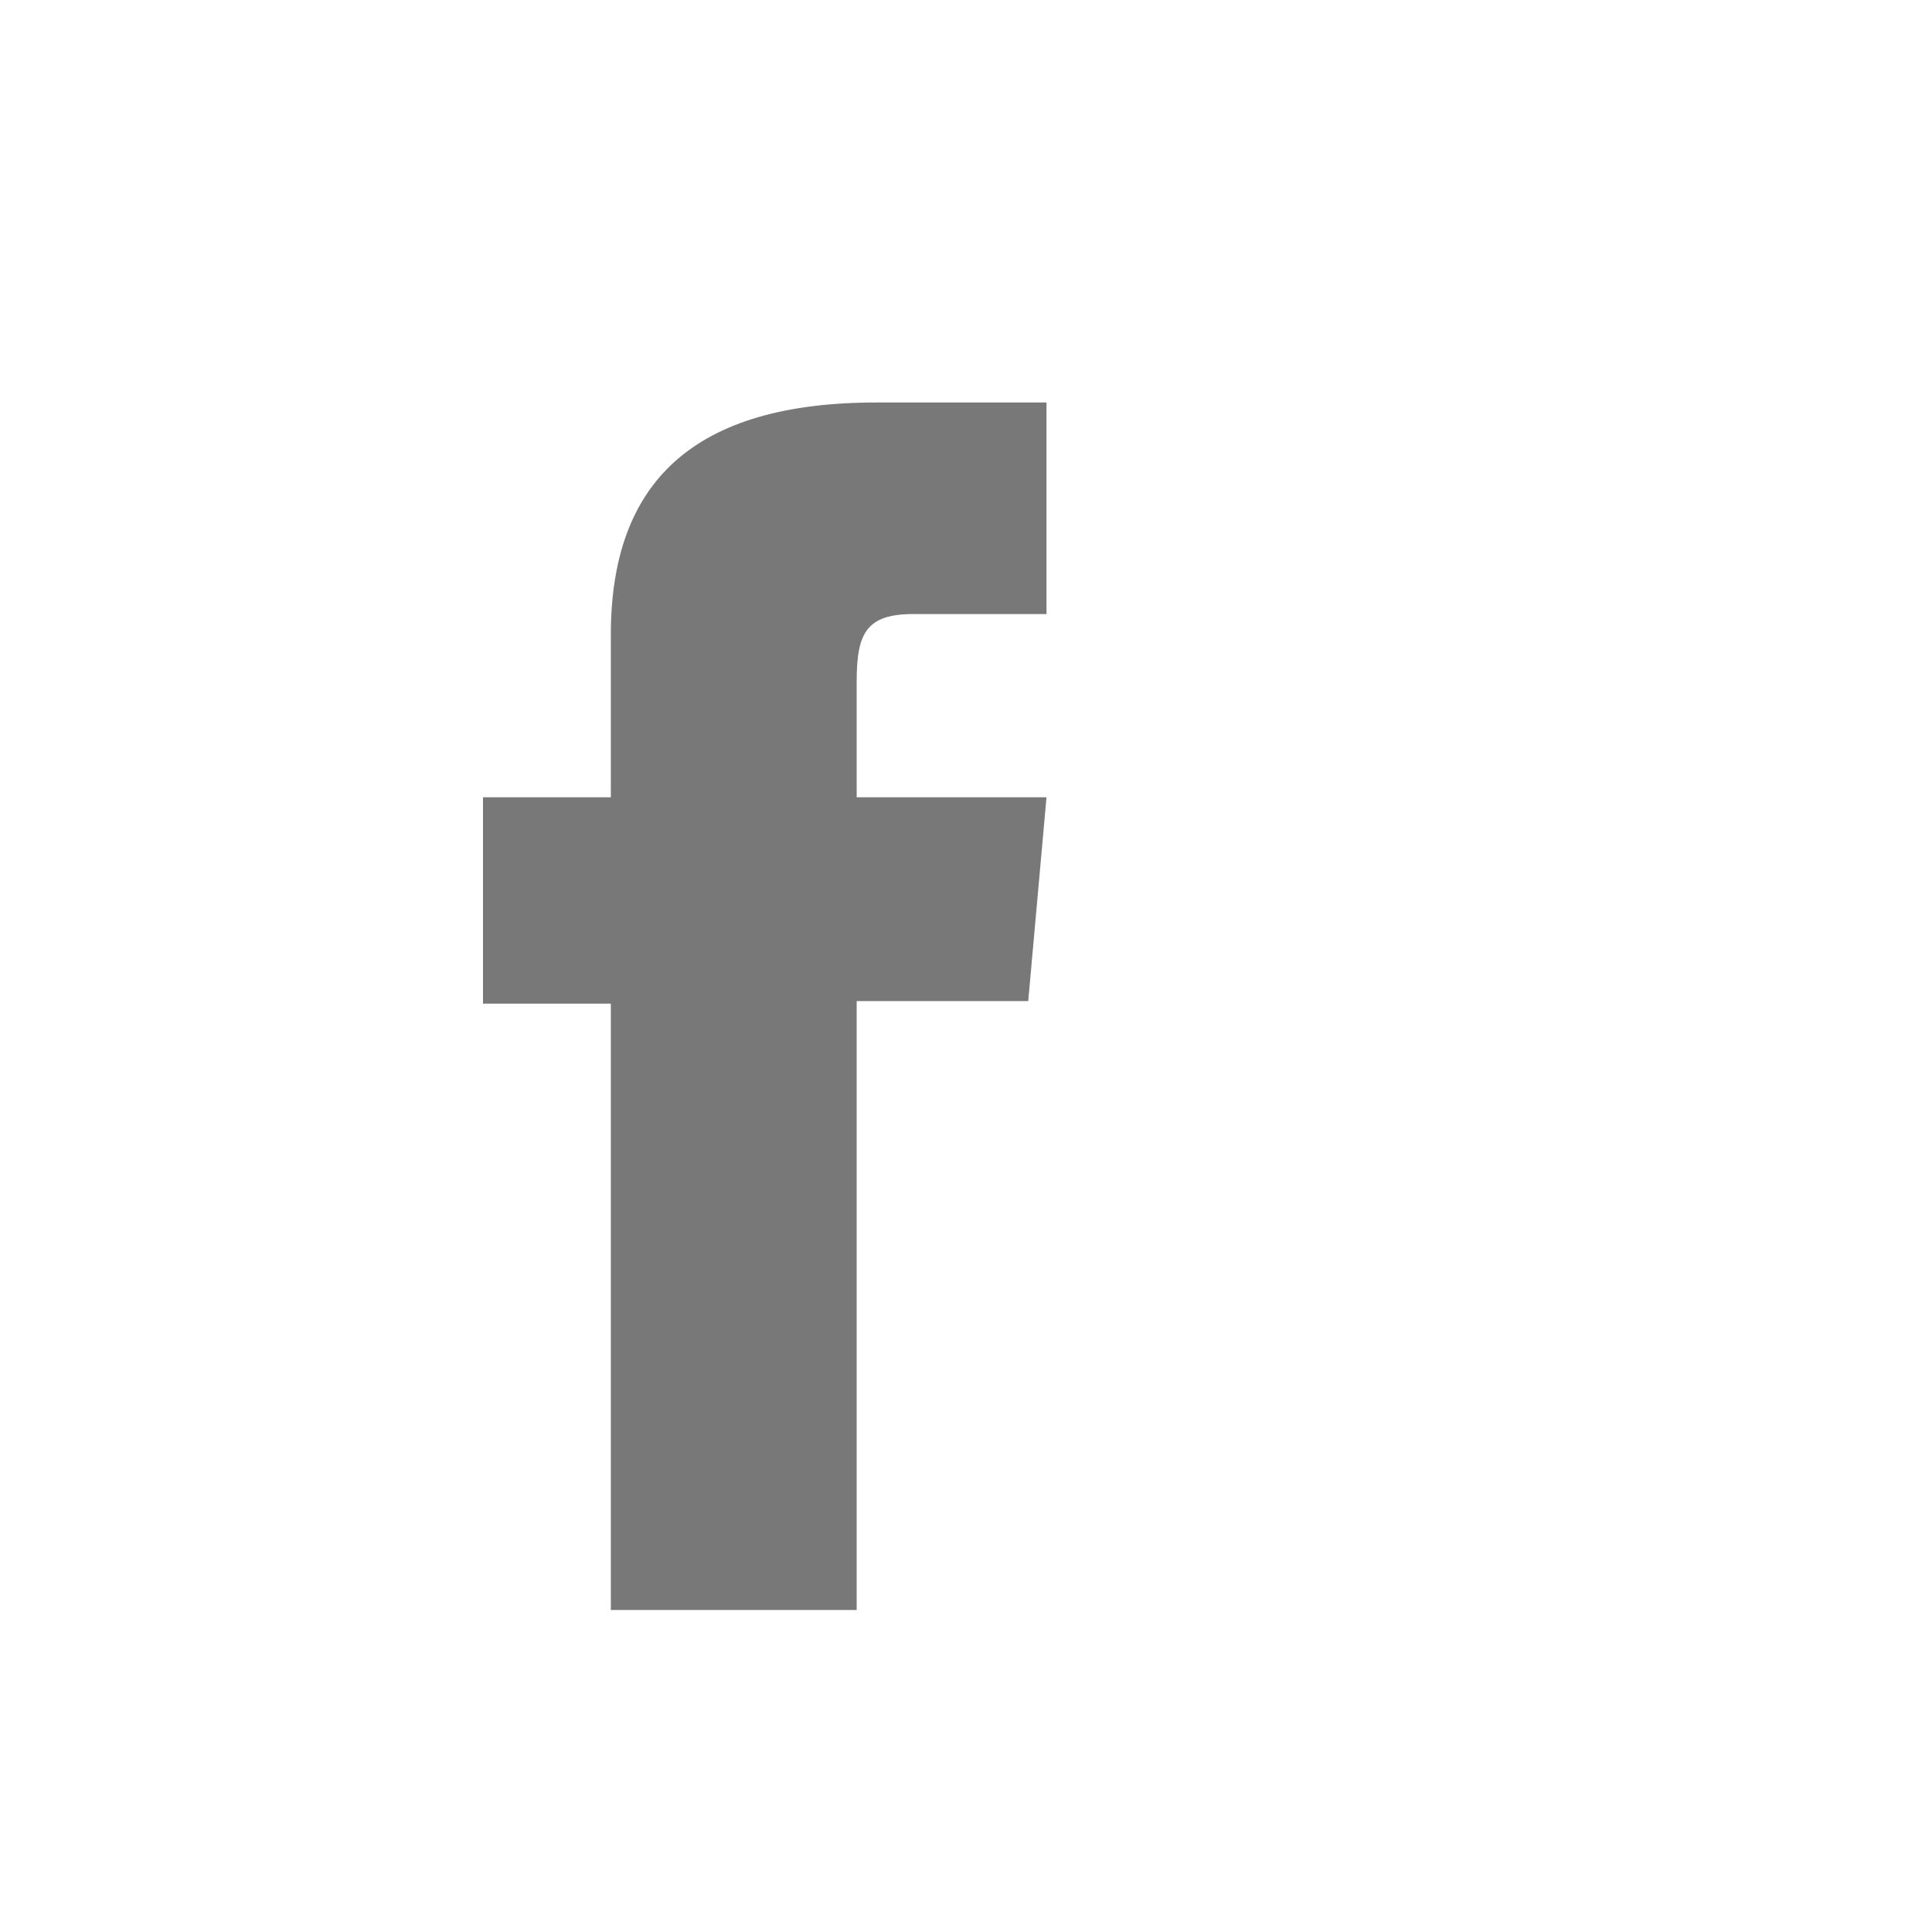
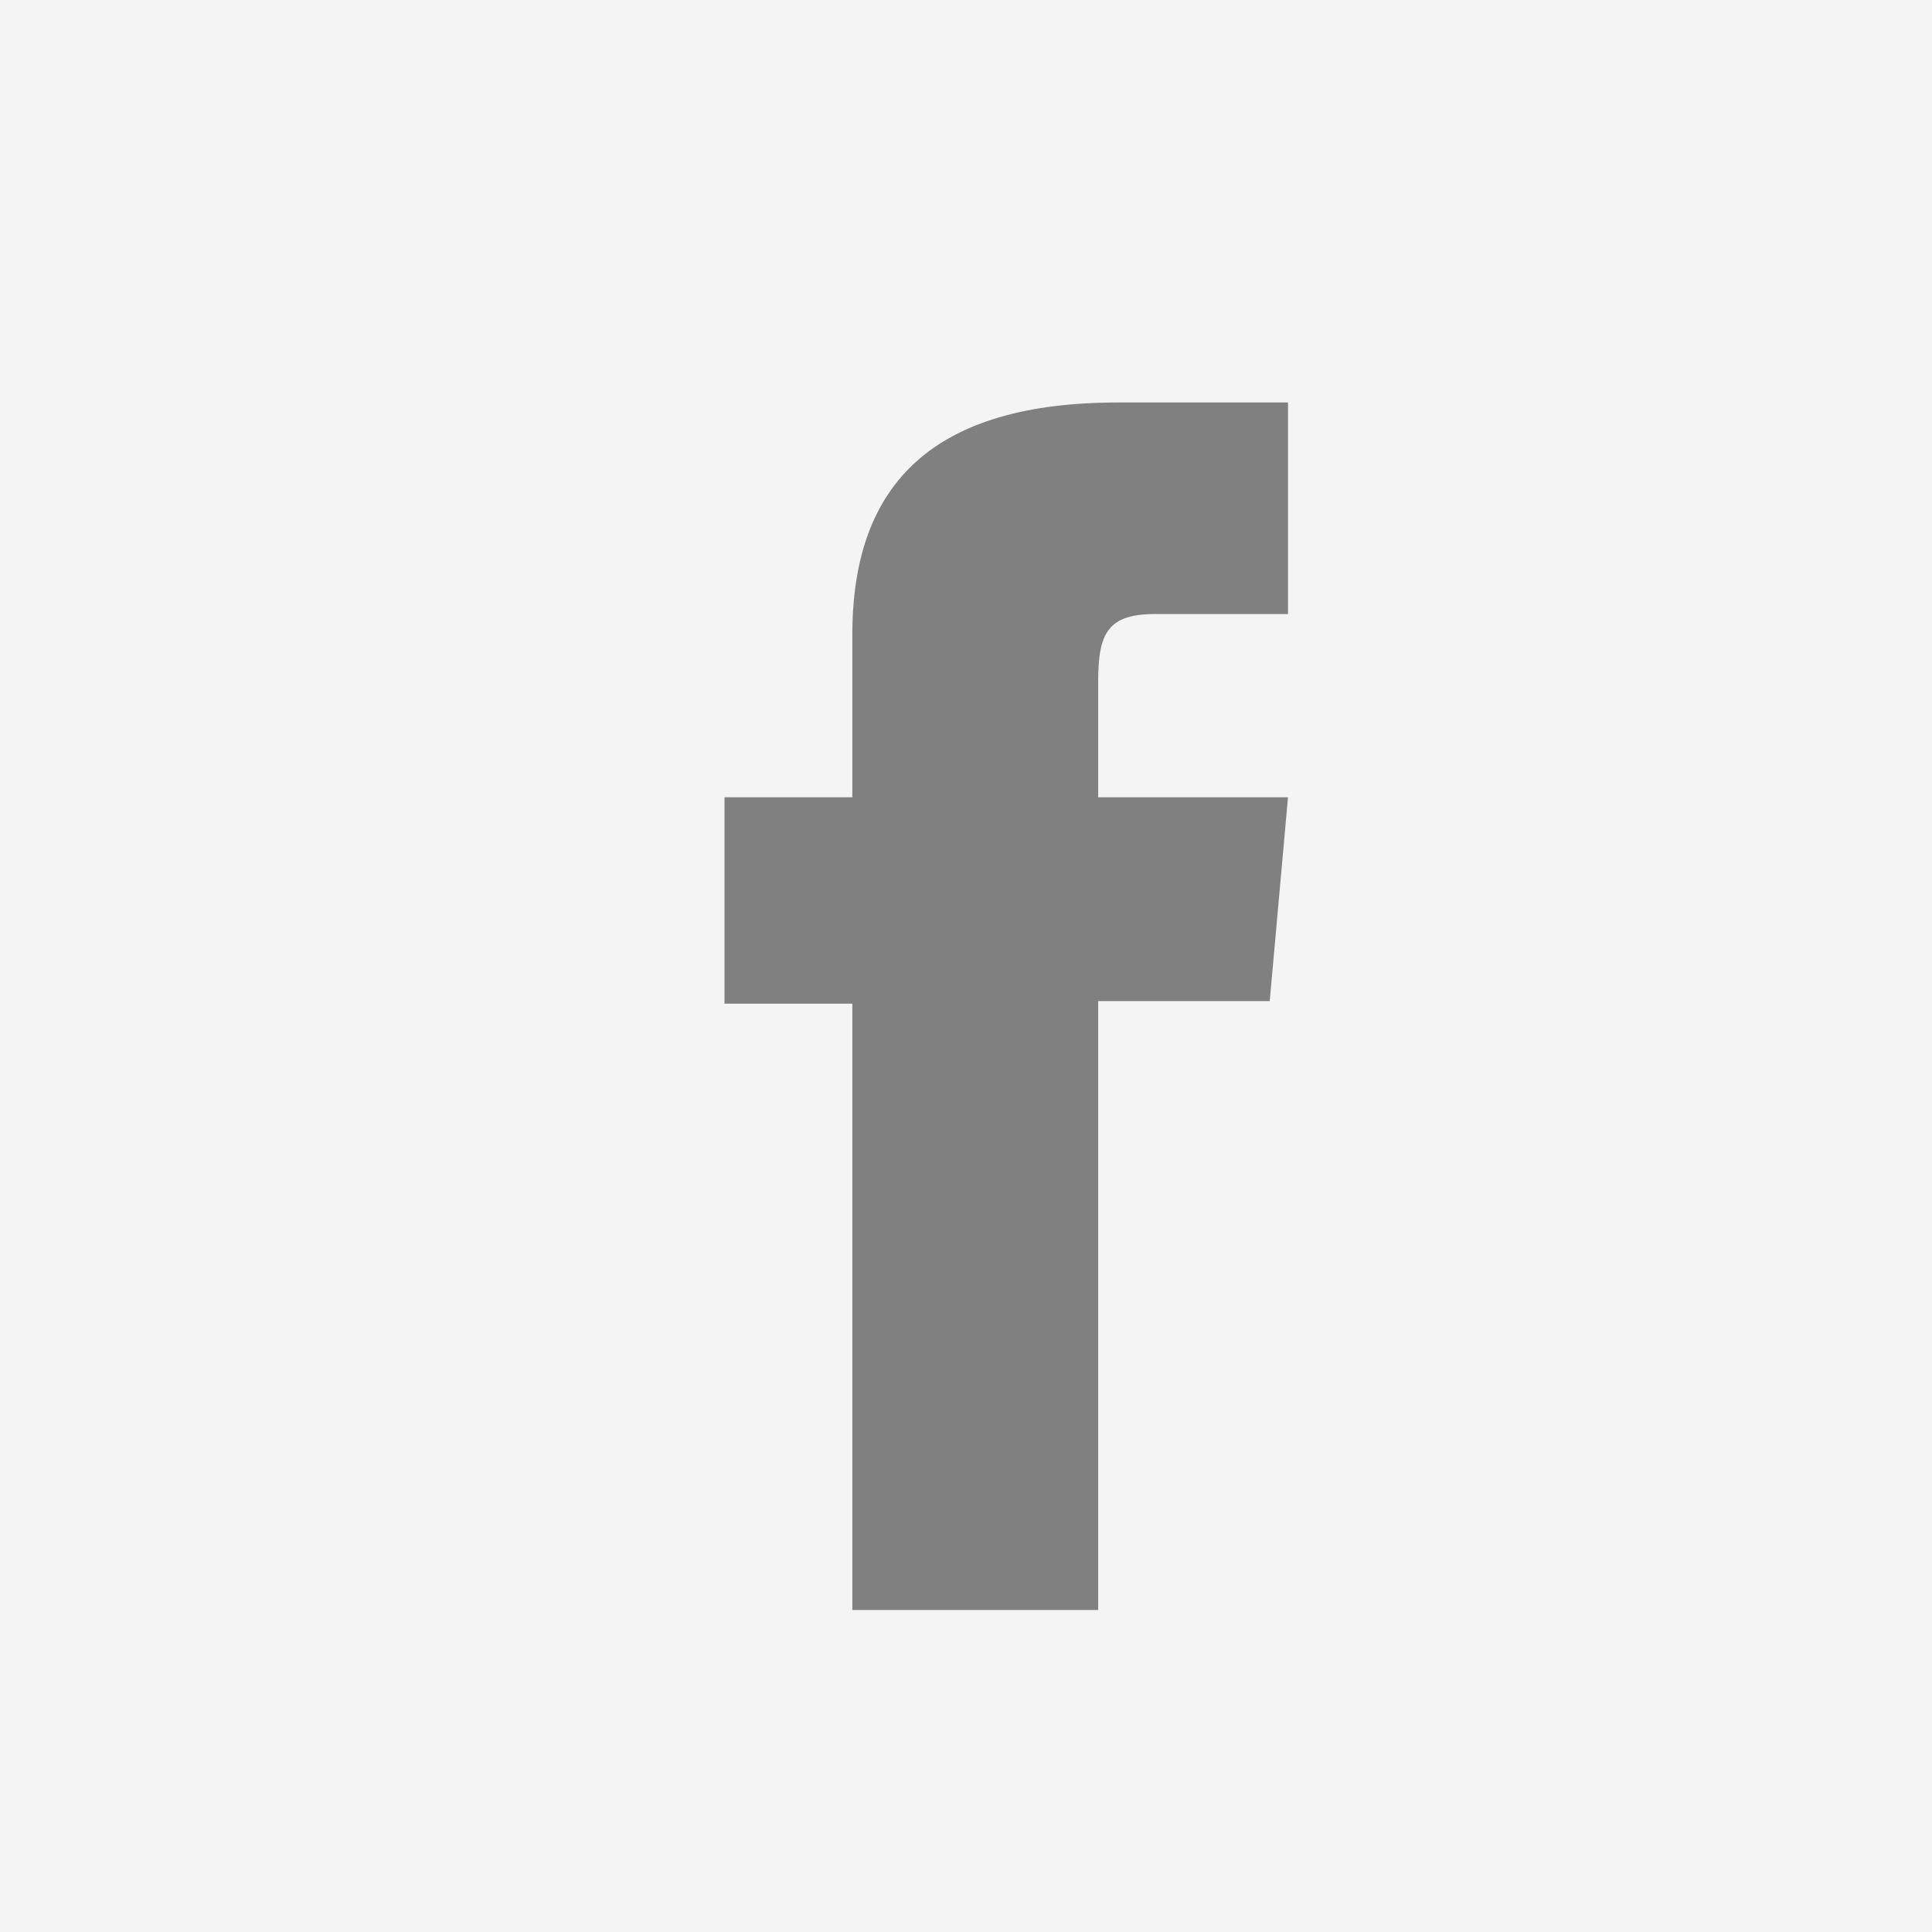
<svg xmlns="http://www.w3.org/2000/svg" width="24px" height="24px" viewBox="0 0 24 24" version="1.1">
  <g id="Page-1" stroke="none" stroke-width="1" fill="none" fill-rule="evenodd">
-     <g id="Group-5" transform="translate(-64, 0)">
-       <g id="m_f_sns_facebook" transform="translate(64, 0)">
-         <rect id="Rectangle-9-Copy-2" fill-opacity="0" fill="#F5F5F5" x="0" y="0" width="24" height="24" />
-         <path d="M7.588,20 L10.642,20 L10.642,12.436 L12.773,12.436 L13,9.904 L10.642,9.904 L10.642,8.461 C10.642,7.864 10.764,7.628 11.347,7.628 L13,7.628 L13,5 L10.885,5 C8.613,5 7.588,5.99 7.588,7.885 L7.588,9.904 L6,9.904 L6,12.468 L7.588,12.468 L7.588,20 Z" id="Fill-1" fill="#787878" />
-       </g>
+     <g id="m_f_sns_facebook">
+       <rect id="Rectangle-9-Copy-2" fill="#F4F4F4" x="0" y="0" width="24" height="24" />
+       <path d="M10.588,20 L13.642,20 L13.642,12.436 L15.773,12.436 L16,9.904 L13.642,9.904 L13.642,8.461 C13.642,7.864 13.764,7.628 14.347,7.628 L16,7.628 L16,5 L13.885,5 C11.613,5 10.588,5.99 10.588,7.885 L10.588,9.904 L9,9.904 L9,12.468 L10.588,12.468 L10.588,20 Z" id="Fill-1" fill="#808080" />
    </g>
  </g>
</svg>
